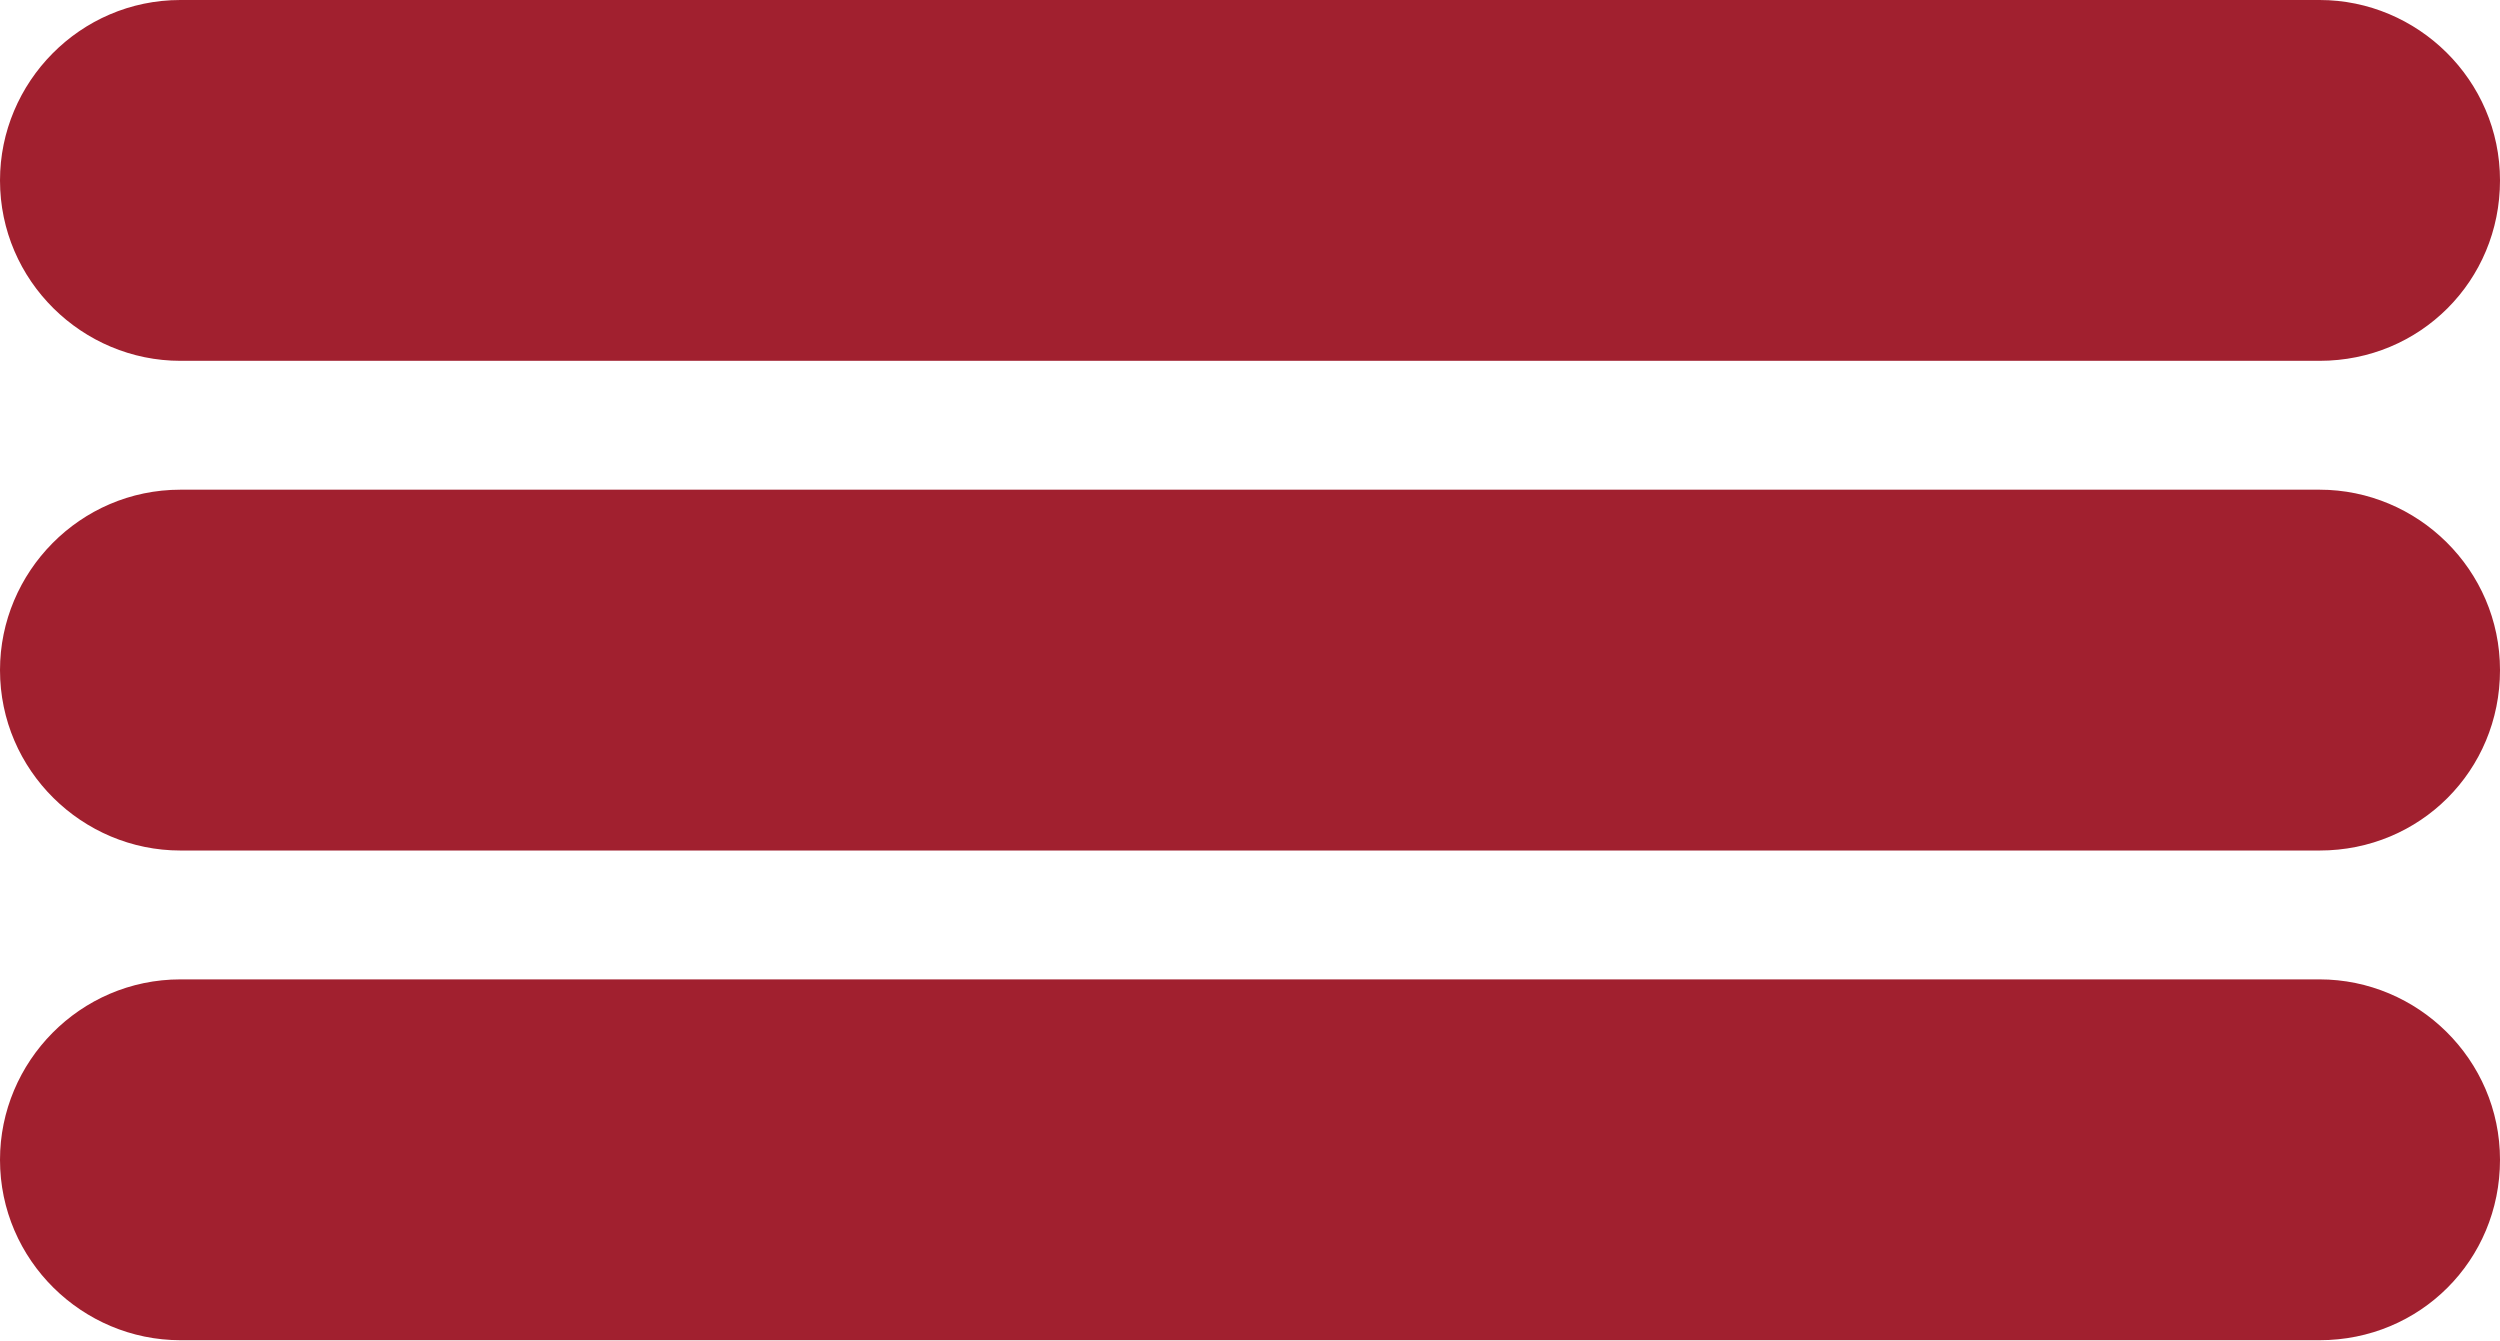
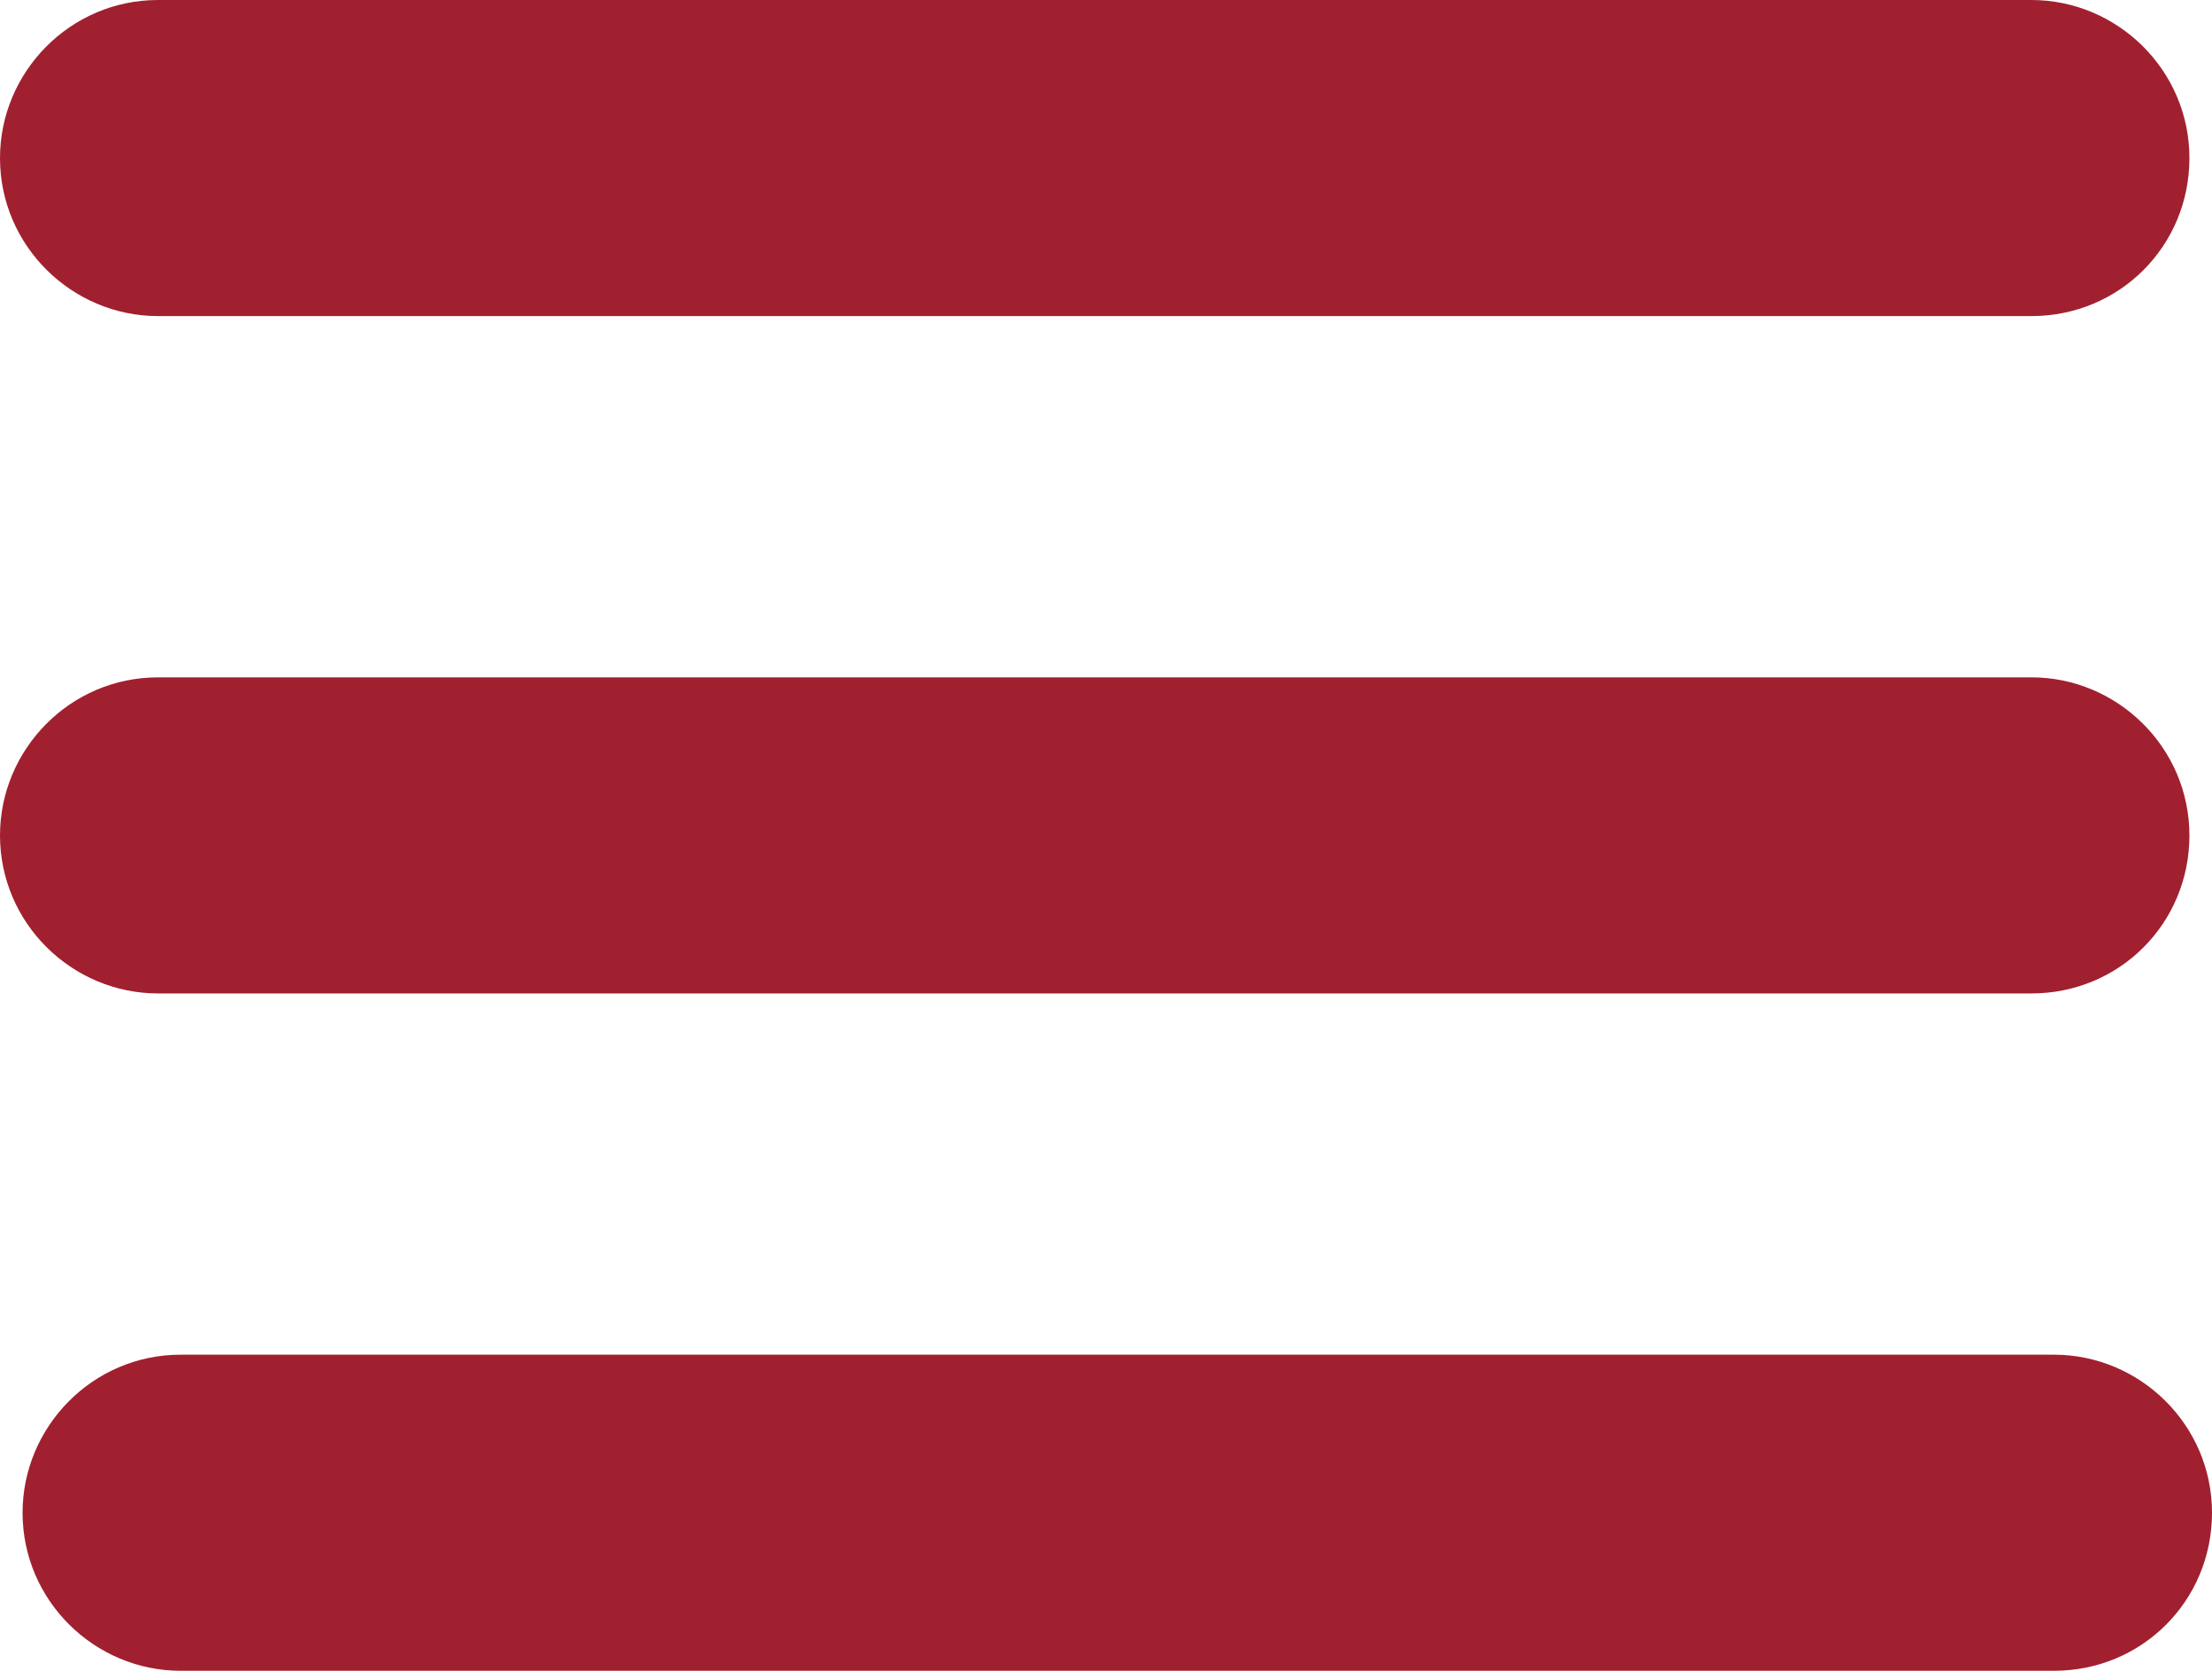
- <svg xmlns="http://www.w3.org/2000/svg" version="1.1" id="Layer_1" x="0px" y="0px" viewBox="0 0 97 52" style="enable-background:new 0 0 97 52;" xml:space="preserve">
+ <svg xmlns="http://www.w3.org/2000/svg" version="1.1" id="Layer_1" x="0px" y="0px" viewBox="0 0 98 74" style="enable-background:new 0 0 98 74;" xml:space="preserve">
  <style type="text/css">
	.st0{fill:#A1202F;}
</style>
  <path class="st0" d="M90,14H7c-3.8,0-7-3.1-7-7v0c0-3.8,3.1-7,7-7h83c3.8,0,7,3.1,7,7v0C97,10.9,93.9,14,90,14z" />
-   <path class="st0" d="M90,52H7c-3.8,0-7-3.1-7-7v0c0-3.8,3.1-7,7-7h83c3.8,0,7,3.1,7,7v0C97,48.9,93.9,52,90,52z" />
-   <path class="st0" d="M90,33H7c-3.8,0-7-3.1-7-7v0c0-3.8,3.1-7,7-7h83c3.8,0,7,3.1,7,7v0C97,29.9,93.9,33,90,33z" />
+   <path class="st0" d="M91,74H8c-3.8,0-7-3.1-7-7v0c0-3.8,3.1-7,7-7h83c3.8,0,7,3.1,7,7v0C98,70.9,94.9,74,91,74z" />
+   <path class="st0" d="M90,44H7c-3.8,0-7-3.1-7-7v0c0-3.8,3.1-7,7-7h83c3.8,0,7,3.1,7,7v0C97,40.9,93.9,44,90,44z" />
</svg>
